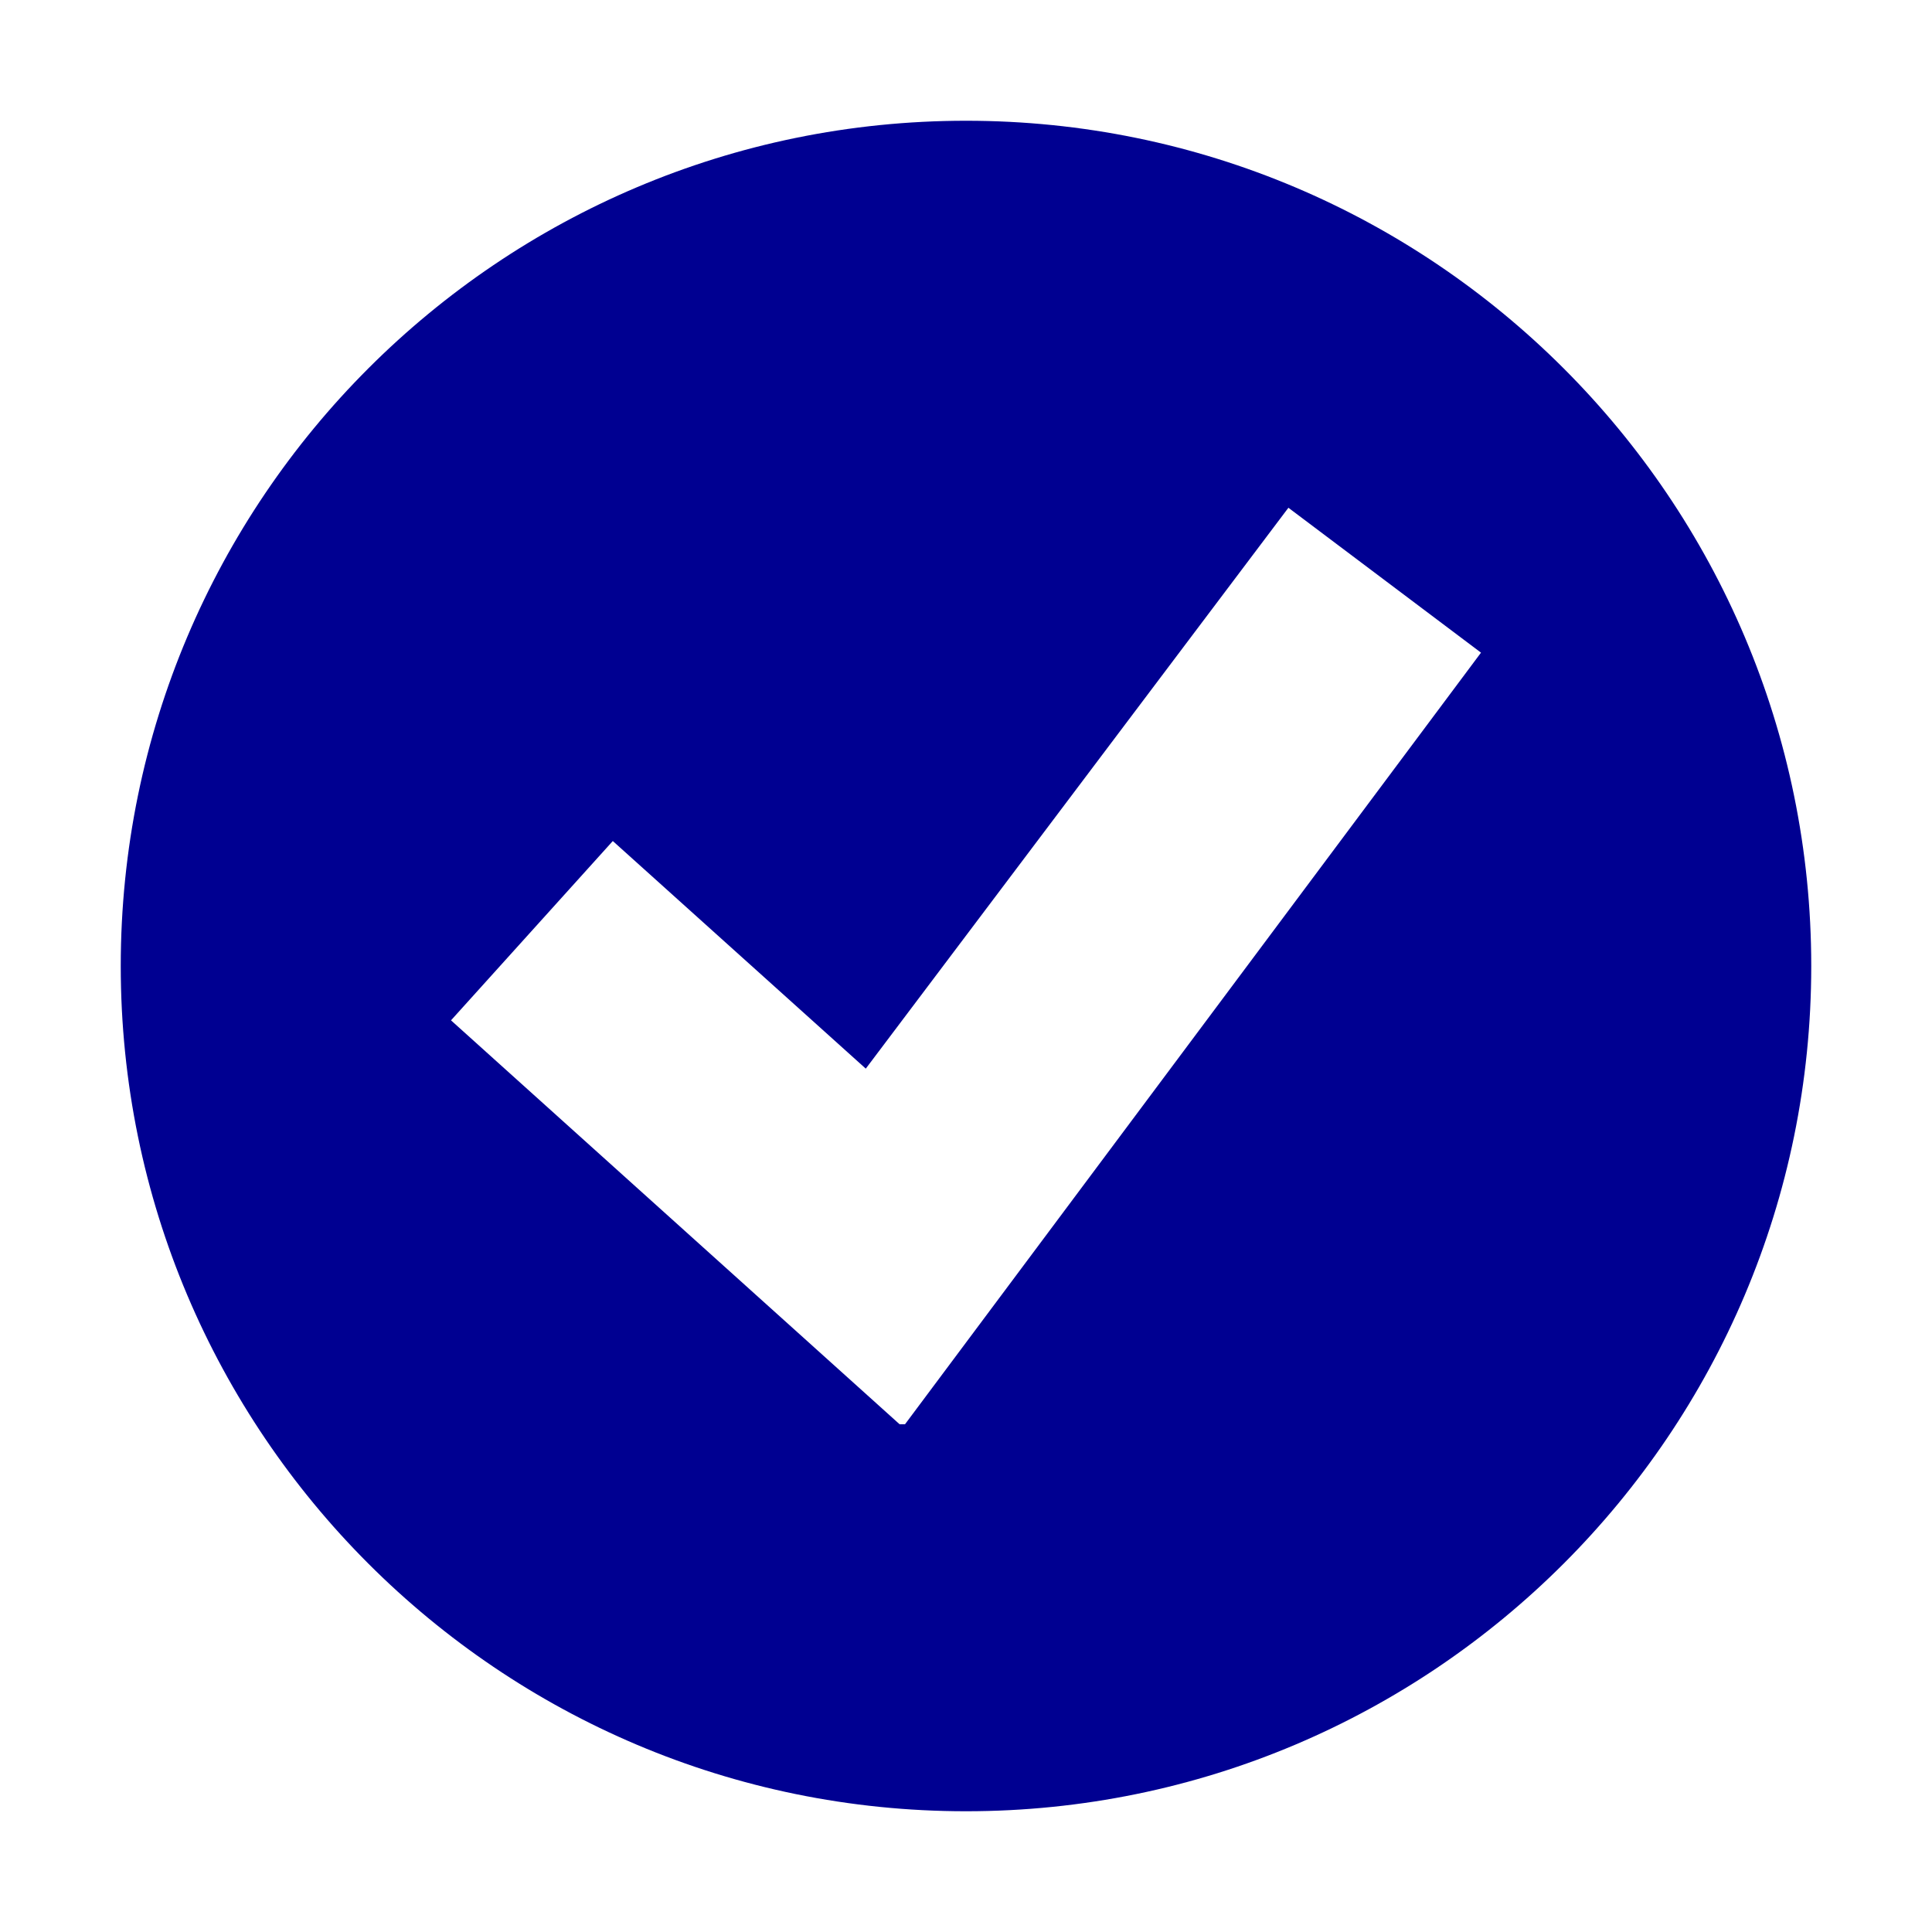
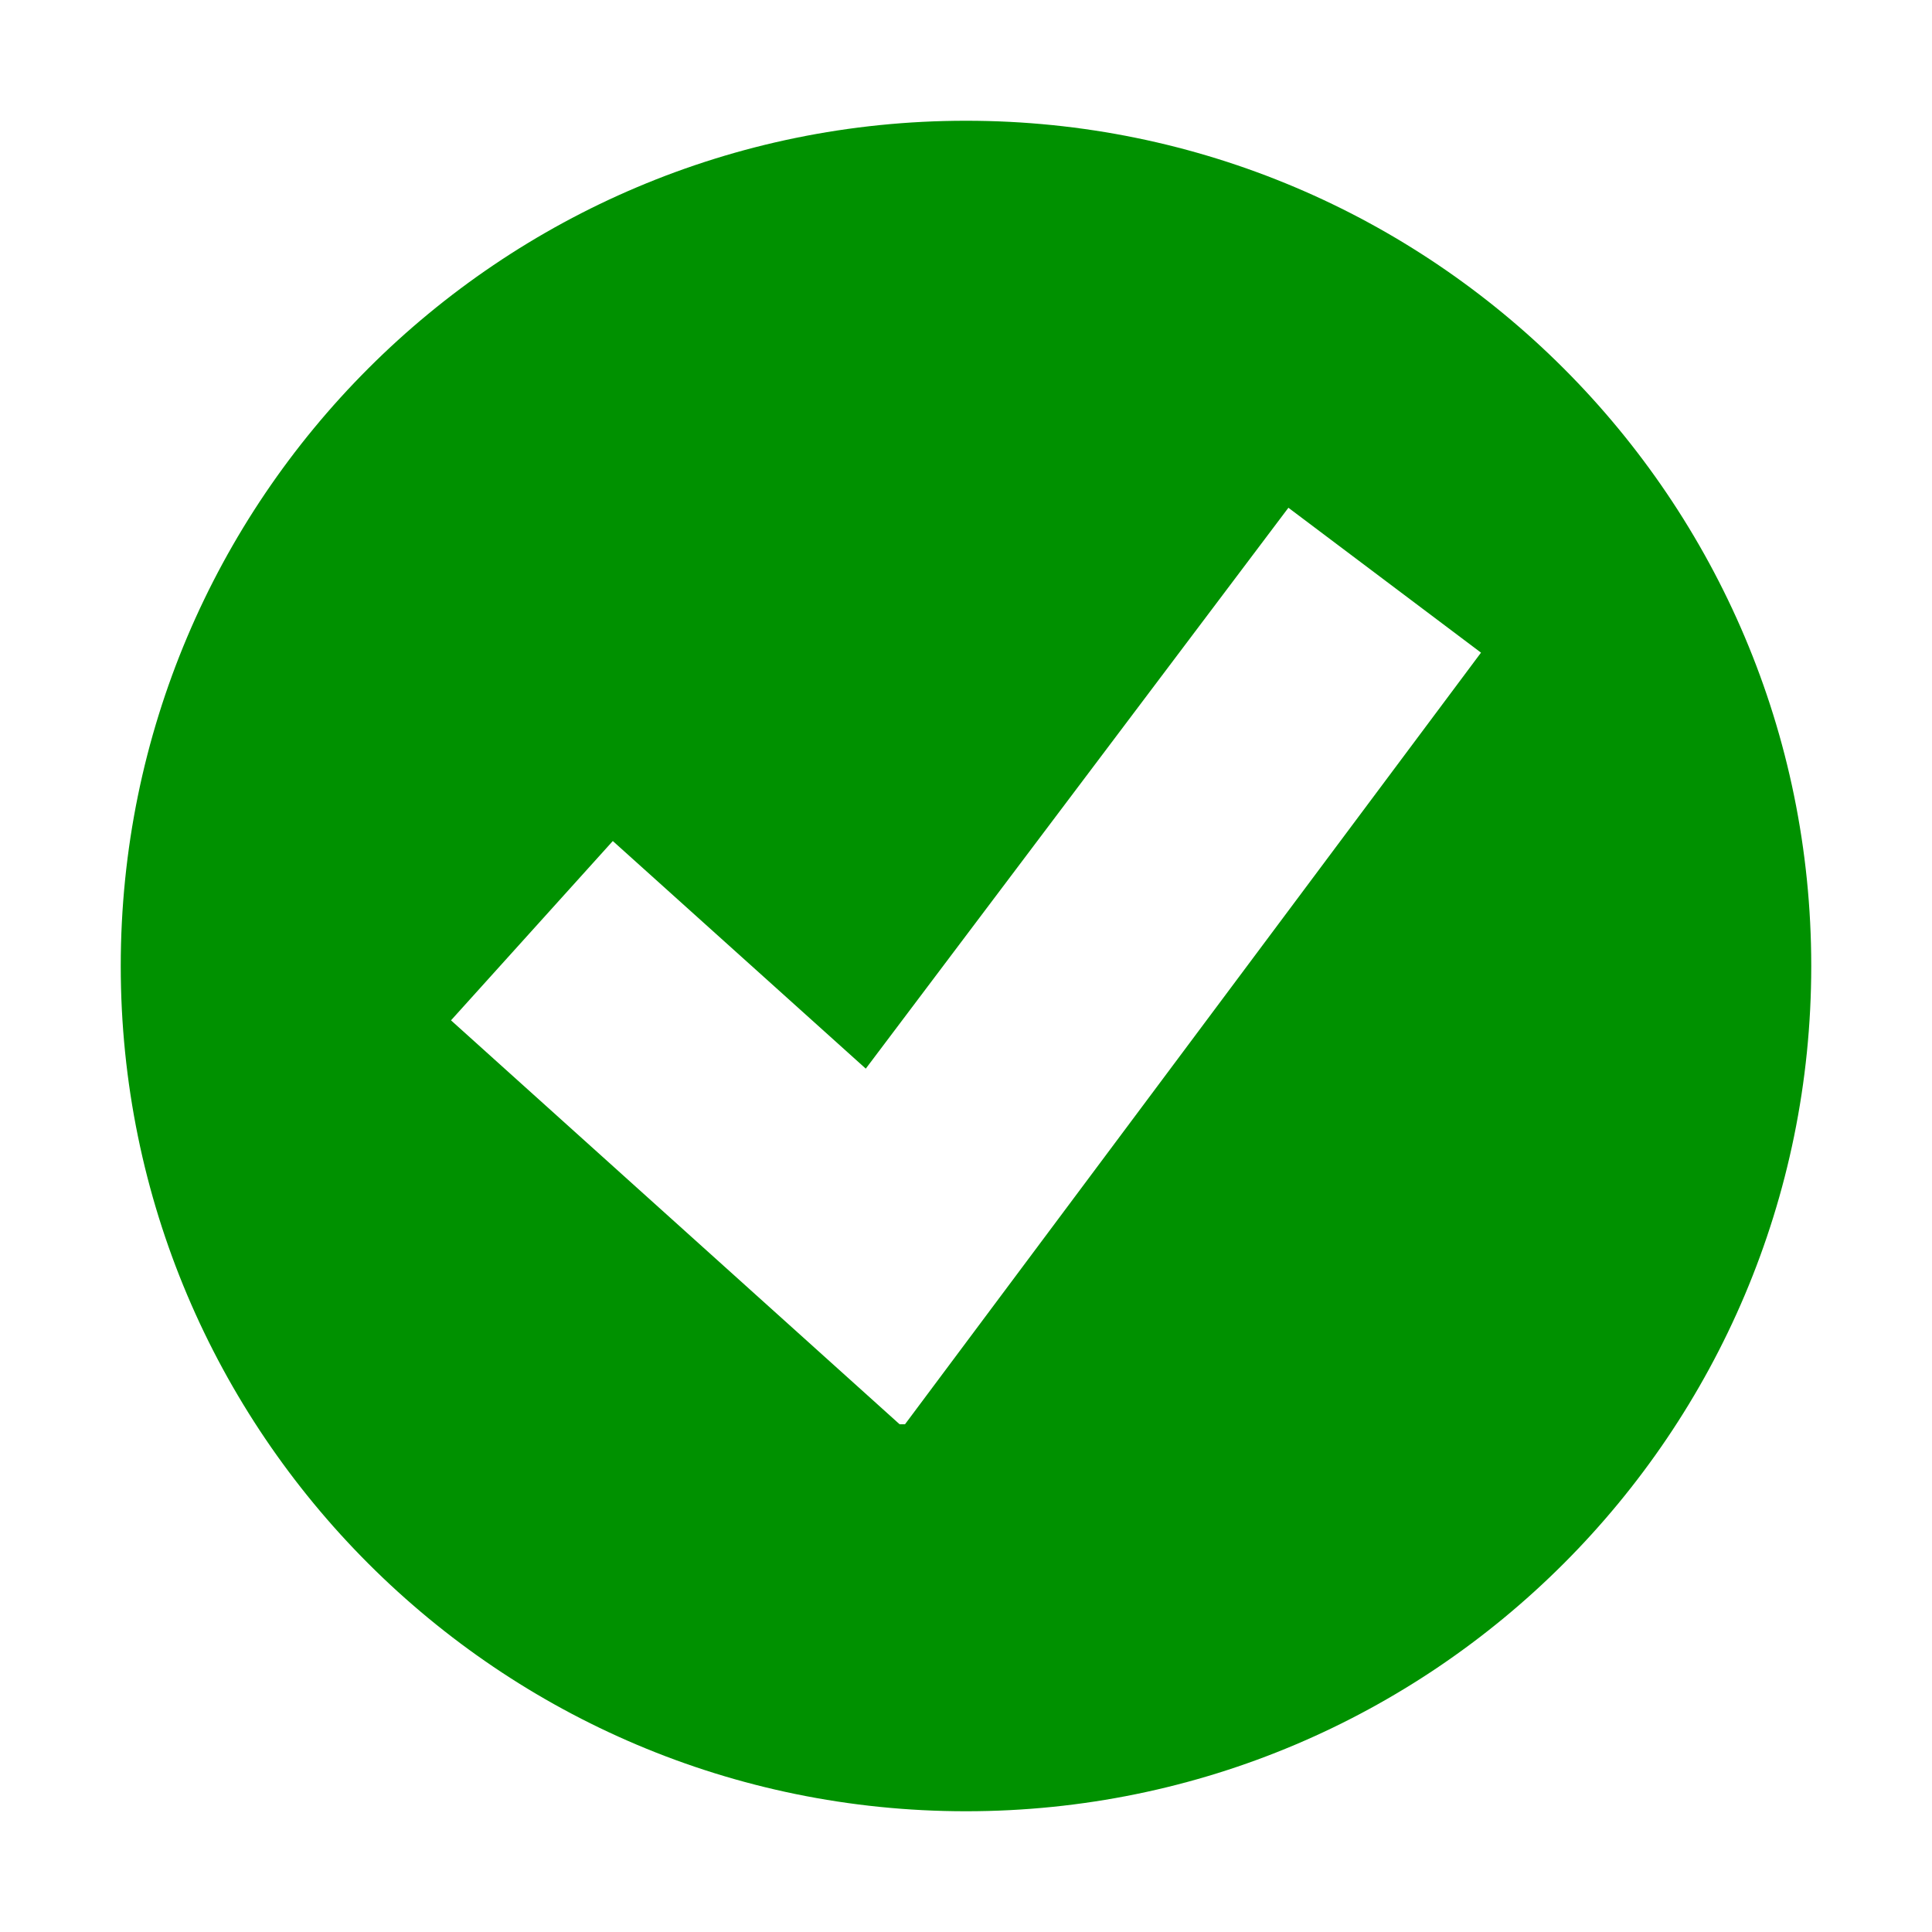
<svg xmlns="http://www.w3.org/2000/svg" xmlns:xlink="http://www.w3.org/1999/xlink" version="1.1" id="Layer_1" x="0px" y="0px" viewBox="0 0 320 320" style="enable-background:new 0 0 320 320;" xml:space="preserve">
  <style type="text/css">
- 	.st0{clip-path:url(#SVGID_00000104681996493239168030000001669828272069268131_);fill:#000091;}
+ 	.st0{clip-path:url(#SVGID_00000104681996493239168030000001669828272069268131_);fill:#009100;}
</style>
  <g>
    <g>
      <defs>
        <rect id="SVGID_1_" width="320" height="320" />
      </defs>
      <clipPath id="SVGID_00000008860654091272538860000005278836837653841854_">
        <use xlink:href="#SVGID_1_" style="overflow:visible;" />
      </clipPath>
-       <path style="clip-path:url(#SVGID_00000008860654091272538860000005278836837653841854_);fill:#000091;" d="M245.3,108.1    l-95.4,127.8H149l0,0l0,0L74.7,169l26.8-29.7l41.9,37.7l70-92.9L245.3,108.1z M300,160c0-77.3-62.7-140-140-140S20,82.7,20,160    s62.7,140,140,140S300,237.3,300,160" />
+       <path style="clip-path:url(#SVGID_00000008860654091272538860000005278836837653841854_);fill:#009100;" d="M245.3,108.1    l-95.4,127.8H149l0,0l0,0L74.7,169l26.8-29.7l41.9,37.7l70-92.9L245.3,108.1z M300,160c0-77.3-62.7-140-140-140S20,82.7,20,160    s62.7,140,140,140S300,237.3,300,160" />
    </g>
  </g>
</svg>
